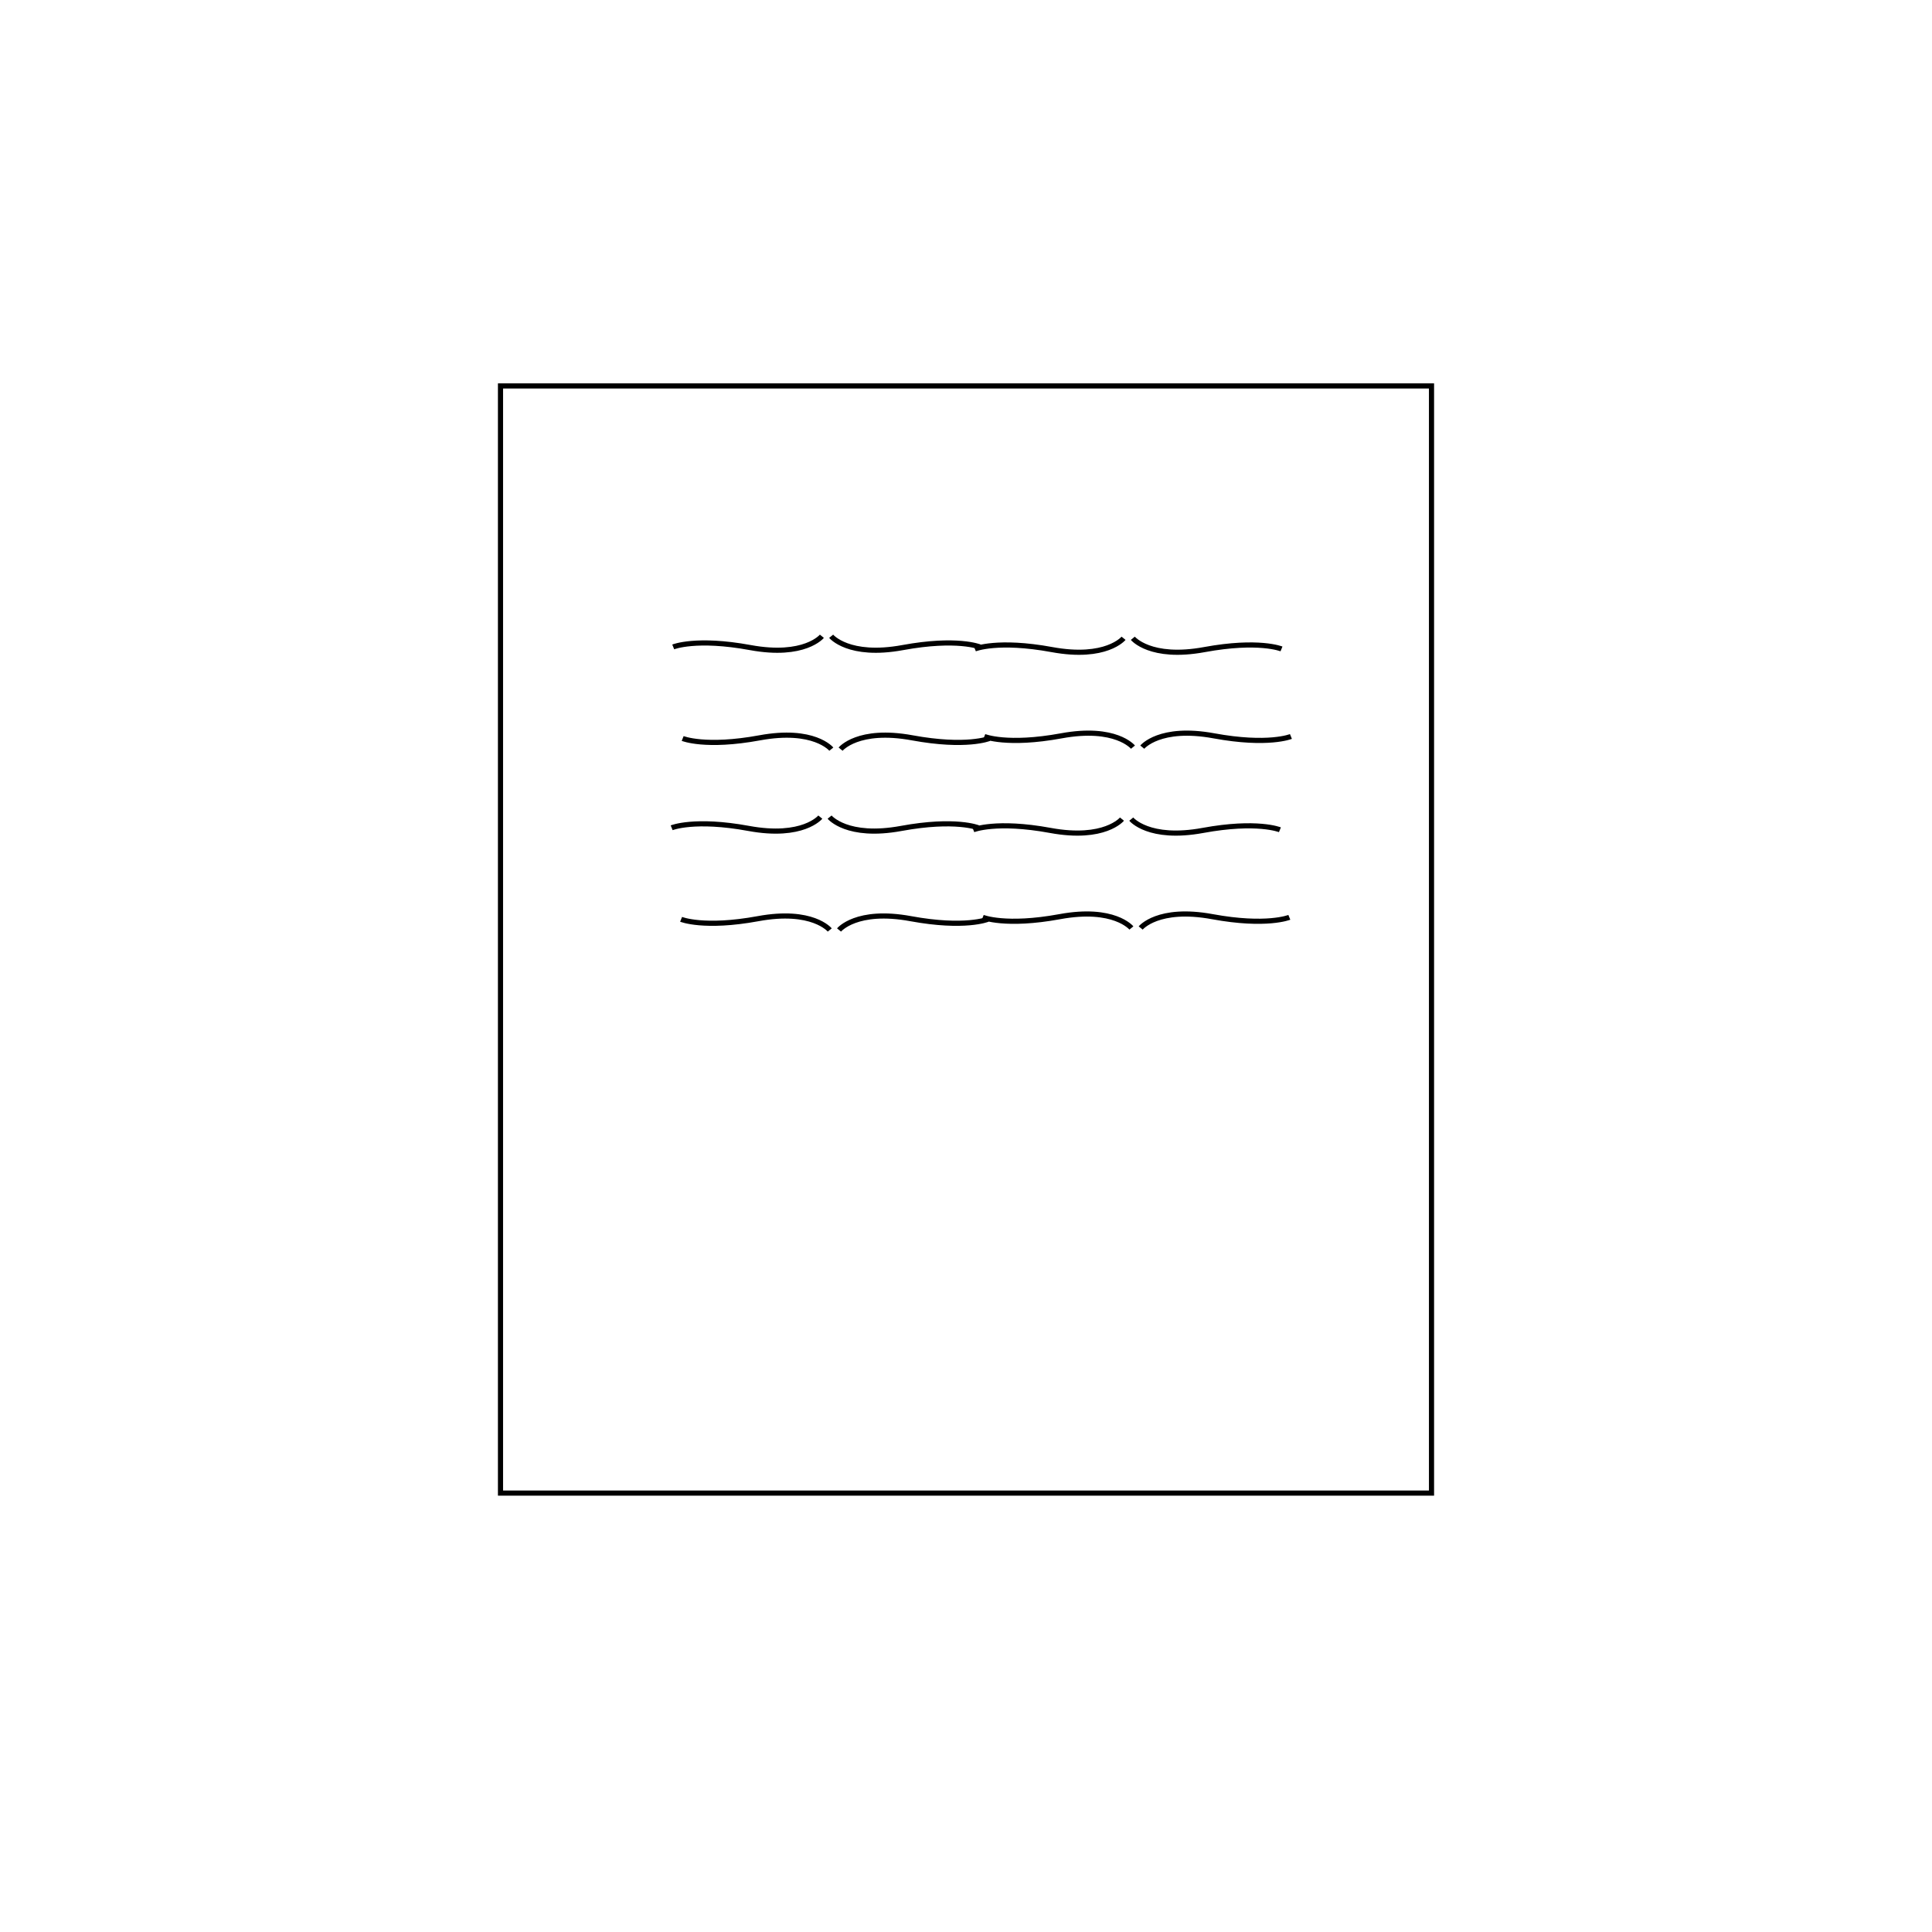
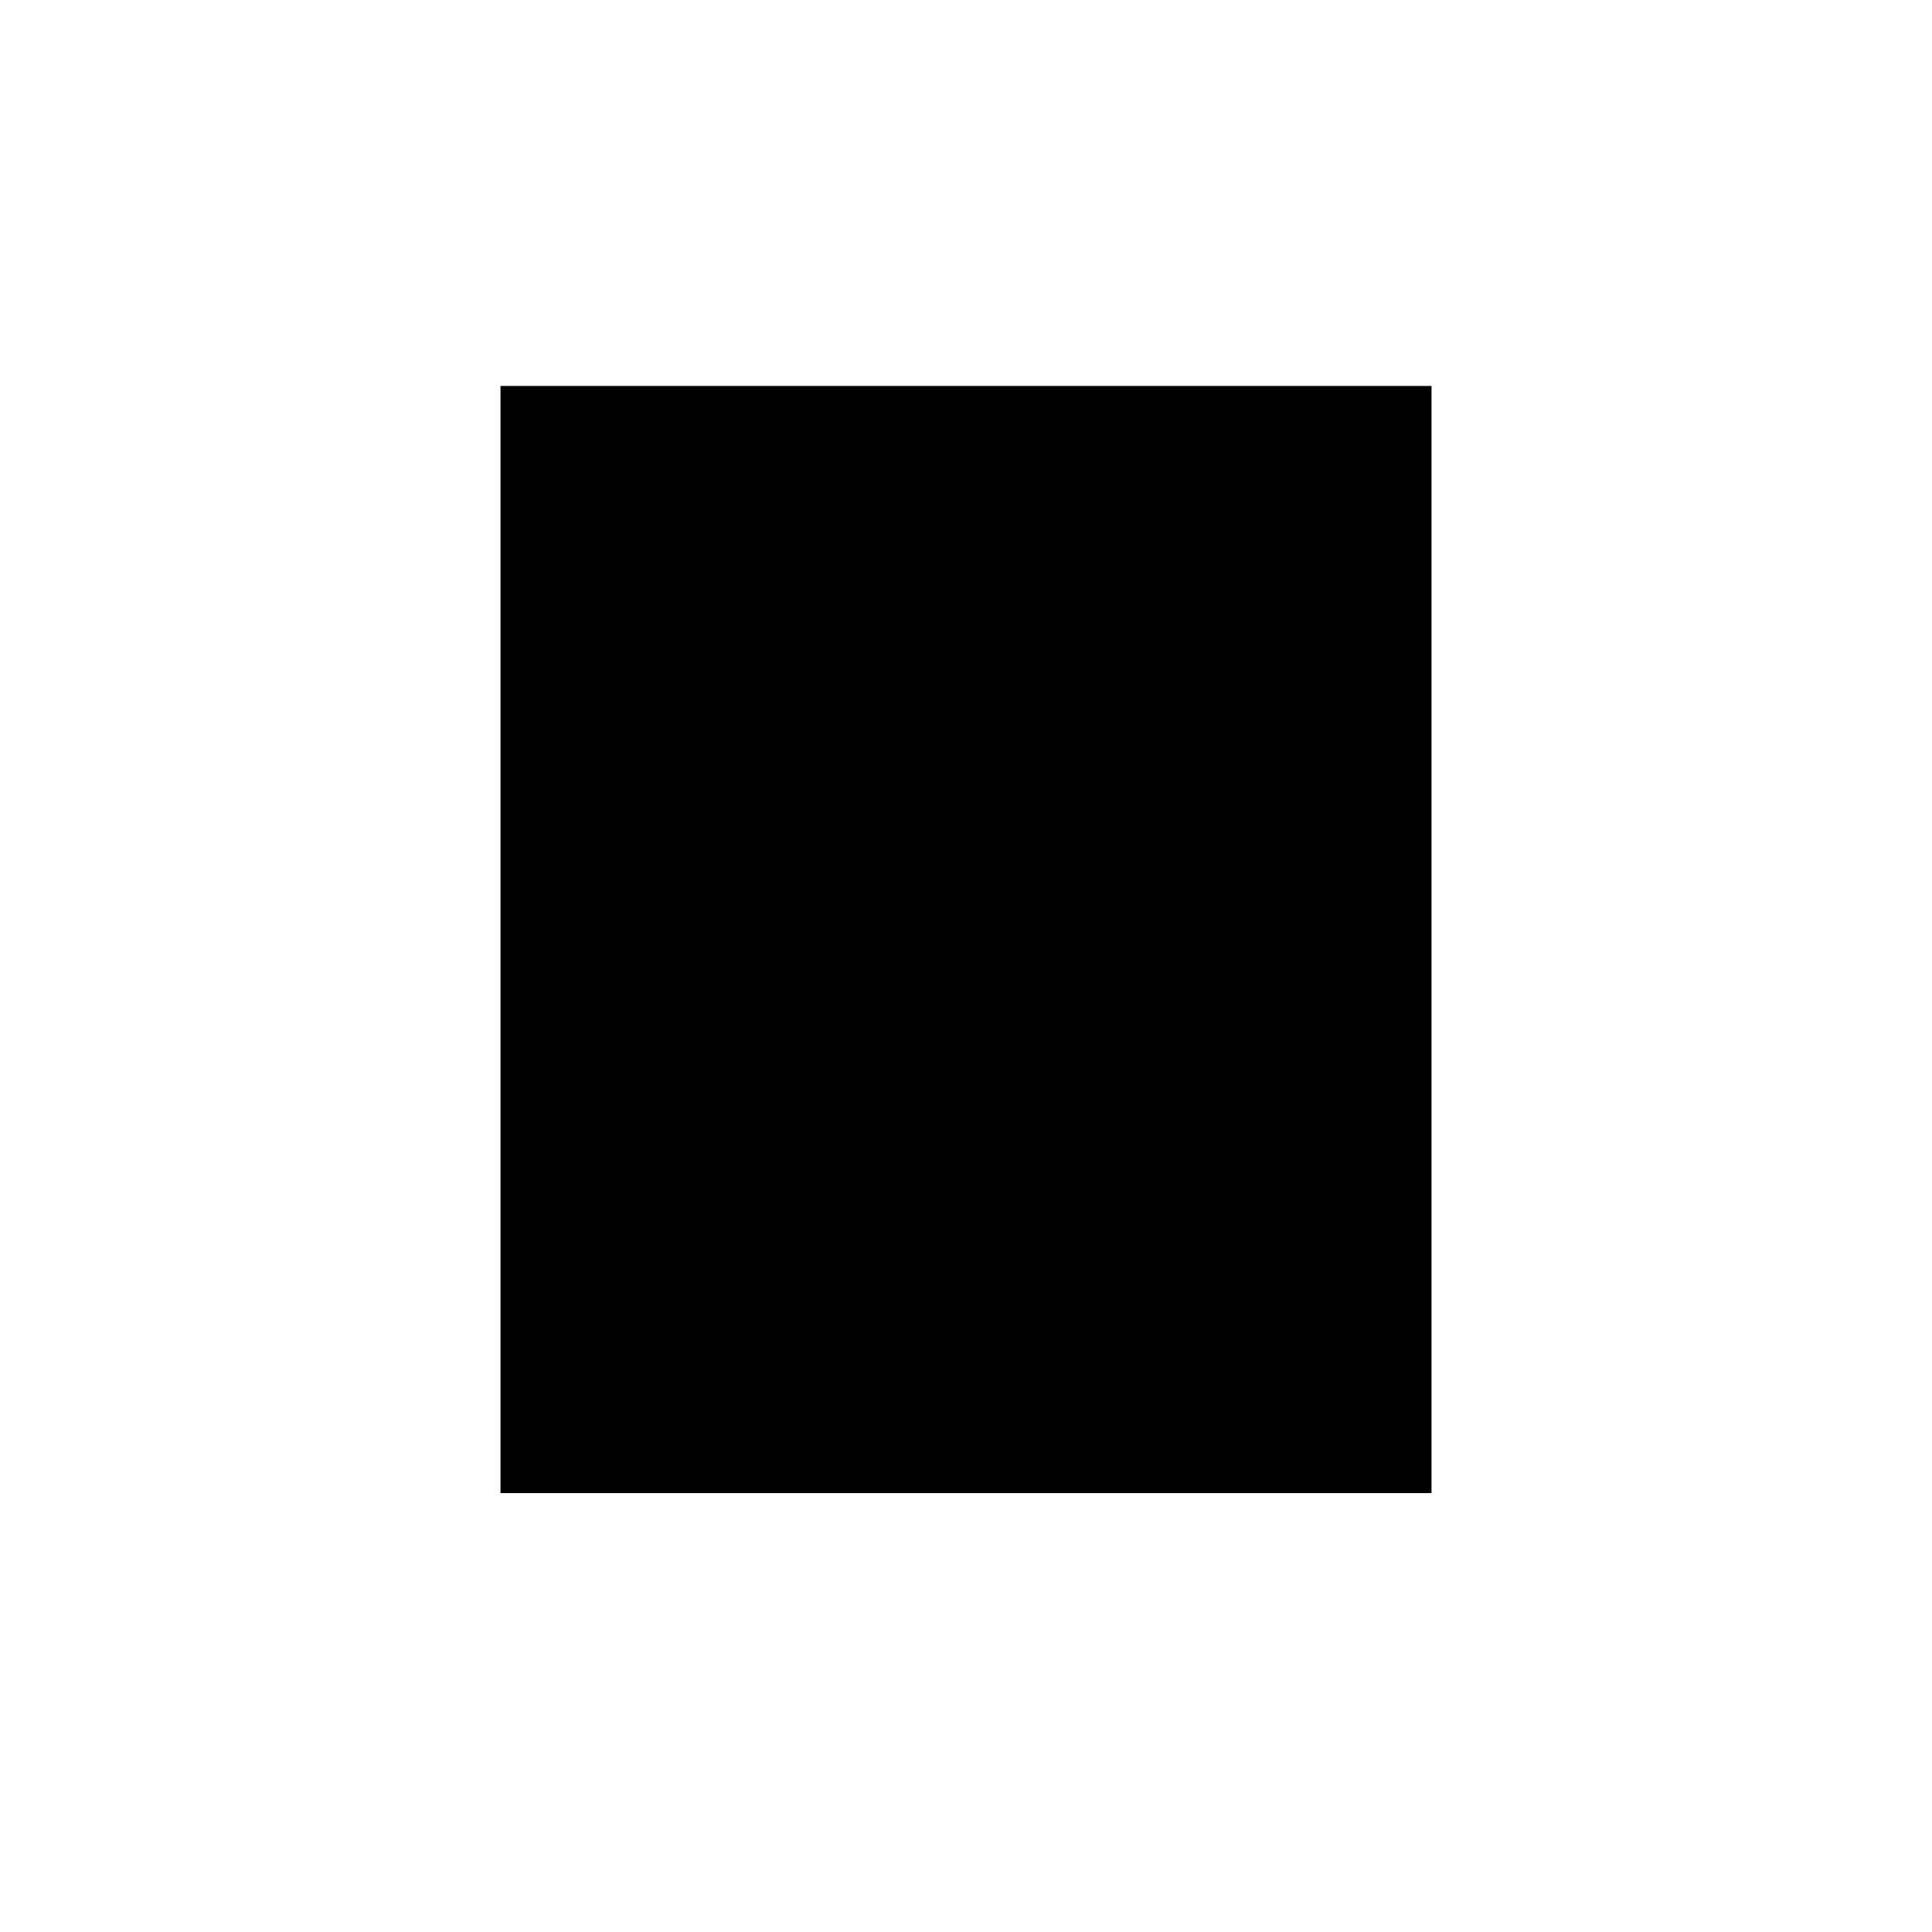
<svg xmlns="http://www.w3.org/2000/svg" width="99.635mm" height="99.635mm" viewBox="0 0 99.635 99.635" version="1.1" id="svg1">
  <defs id="defs1" />
  <g id="layer1" transform="translate(0.4866193,-100.1622)">
    <g id="g9-0-4" transform="matrix(-1,0,0,1,134.0026,-50.73774)">
-       <path style="fill:none;stroke:#000000;stroke-width:0.265px;stroke-linecap:butt;stroke-linejoin:miter;stroke-opacity:1" d="m 60.665,170.803 h 48.013 v 57.097 H 60.665 Z" id="path1-5-0" />
-       <path style="fill:none;stroke:#000000;stroke-width:0.265px;stroke-linecap:butt;stroke-linejoin:miter;stroke-opacity:1" d="m 68.402,184.366 c 0,0 1.175,-0.481 3.973,0.034 2.798,0.515 3.693,-0.584 3.693,-0.584 m -7.666,0.55 c 0,0 1.175,-0.481 3.973,0.034 2.798,0.515 3.693,-0.584 3.693,-0.584" id="path9-97-1" />
-       <path style="fill:none;stroke:#000000;stroke-width:0.265px;stroke-linecap:butt;stroke-linejoin:miter;stroke-opacity:1" d="m 84.213,184.366 c 0,0 -1.175,-0.481 -3.973,0.034 -2.798,0.515 -3.693,-0.584 -3.693,-0.584 m 7.666,0.55 c 0,0 -1.175,-0.481 -3.973,0.034 -2.798,0.515 -3.693,-0.584 -3.693,-0.584" id="path9-1-7-6" />
-       <path style="fill:none;stroke:#000000;stroke-width:0.265px;stroke-linecap:butt;stroke-linejoin:miter;stroke-opacity:1" d="m 83.959,184.262 c 0,0 1.175,-0.481 3.973,0.034 2.798,0.515 3.693,-0.584 3.693,-0.584 m -7.666,0.55 c 0,0 1.175,-0.481 3.973,0.034 2.798,0.515 3.693,-0.584 3.693,-0.584" id="path9-10-45-2" />
-       <path style="fill:none;stroke:#000000;stroke-width:0.265px;stroke-linecap:butt;stroke-linejoin:miter;stroke-opacity:1" d="m 99.77,184.262 c 0,0 -1.175,-0.481 -3.973,0.034 -2.798,0.515 -3.693,-0.584 -3.693,-0.584 m 7.666,0.55 c 0,0 -1.175,-0.481 -3.973,0.034 -2.798,0.515 -3.693,-0.584 -3.693,-0.584" id="path9-1-4-1-2" />
-       <path style="fill:none;stroke:#000000;stroke-width:0.265px;stroke-linecap:butt;stroke-linejoin:miter;stroke-opacity:1" d="m 67.915,188.881 c 0,0 1.175,0.481 3.973,-0.034 2.798,-0.515 3.693,0.584 3.693,0.584 m -7.666,-0.55 c 0,0 1.175,0.481 3.973,-0.034 2.798,-0.515 3.693,0.584 3.693,0.584" id="path9-9-7-3" />
+       <path d="m 60.665,170.803 h 48.013 v 57.097 H 60.665 Z" id="path1-5-0" />
+       <path d="m 68.402,184.366 c 0,0 1.175,-0.481 3.973,0.034 2.798,0.515 3.693,-0.584 3.693,-0.584 m -7.666,0.55 c 0,0 1.175,-0.481 3.973,0.034 2.798,0.515 3.693,-0.584 3.693,-0.584" id="path9-97-1" />
+       <path d="m 84.213,184.366 c 0,0 -1.175,-0.481 -3.973,0.034 -2.798,0.515 -3.693,-0.584 -3.693,-0.584 m 7.666,0.55 c 0,0 -1.175,-0.481 -3.973,0.034 -2.798,0.515 -3.693,-0.584 -3.693,-0.584" id="path9-1-7-6" />
+       <path d="m 83.959,184.262 c 0,0 1.175,-0.481 3.973,0.034 2.798,0.515 3.693,-0.584 3.693,-0.584 m -7.666,0.55 c 0,0 1.175,-0.481 3.973,0.034 2.798,0.515 3.693,-0.584 3.693,-0.584" id="path9-10-45-2" />
+       <path d="m 99.77,184.262 c 0,0 -1.175,-0.481 -3.973,0.034 -2.798,0.515 -3.693,-0.584 -3.693,-0.584 m 7.666,0.55 c 0,0 -1.175,-0.481 -3.973,0.034 -2.798,0.515 -3.693,-0.584 -3.693,-0.584" id="path9-1-4-1-2" />
+       <path d="m 67.915,188.881 c 0,0 1.175,0.481 3.973,-0.034 2.798,-0.515 3.693,0.584 3.693,0.584 m -7.666,-0.55 c 0,0 1.175,0.481 3.973,-0.034 2.798,-0.515 3.693,0.584 3.693,0.584" id="path9-9-7-3" />
      <path style="fill:none;stroke:#000000;stroke-width:0.265px;stroke-linecap:butt;stroke-linejoin:miter;stroke-opacity:1" d="m 83.727,188.881 c 0,0 -1.175,0.481 -3.973,-0.034 -2.798,-0.515 -3.693,0.584 -3.693,0.584 m 7.666,-0.55 c 0,0 -1.175,0.481 -3.973,-0.034 -2.798,-0.515 -3.693,0.584 -3.693,0.584" id="path9-1-8-3-5" />
-       <path style="fill:none;stroke:#000000;stroke-width:0.265px;stroke-linecap:butt;stroke-linejoin:miter;stroke-opacity:1" d="m 83.472,188.984 c 0,0 1.175,0.481 3.973,-0.034 2.798,-0.515 3.693,0.584 3.693,0.584 m -7.666,-0.55 c 0,0 1.175,0.481 3.973,-0.034 2.798,-0.515 3.693,0.584 3.693,0.584" id="path9-10-9-34-9" />
-       <path style="fill:none;stroke:#000000;stroke-width:0.265px;stroke-linecap:butt;stroke-linejoin:miter;stroke-opacity:1" d="m 99.283,188.984 c 0,0 -1.175,0.481 -3.973,-0.034 -2.798,-0.515 -3.693,0.584 -3.693,0.584 m 7.666,-0.55 c 0,0 -1.175,0.481 -3.973,-0.034 -2.798,-0.515 -3.693,0.584 -3.693,0.584" id="path9-1-4-2-3-0" />
-       <path style="fill:none;stroke:#000000;stroke-width:0.265px;stroke-linecap:butt;stroke-linejoin:miter;stroke-opacity:1" d="m 68.483,193.692 c 0,0 1.175,-0.481 3.973,0.034 2.798,0.515 3.693,-0.584 3.693,-0.584 m -7.666,0.55 c 0,0 1.175,-0.481 3.973,0.034 2.798,0.515 3.693,-0.584 3.693,-0.584" id="path9-3-7-92" />
-       <path style="fill:none;stroke:#000000;stroke-width:0.265px;stroke-linecap:butt;stroke-linejoin:miter;stroke-opacity:1" d="m 84.294,193.692 c 0,0 -1.175,-0.481 -3.973,0.034 -2.798,0.515 -3.693,-0.584 -3.693,-0.584 m 7.666,0.55 c 0,0 -1.175,-0.481 -3.973,0.034 -2.798,0.515 -3.693,-0.584 -3.693,-0.584" id="path9-1-9-8-1" />
-       <path style="fill:none;stroke:#000000;stroke-width:0.265px;stroke-linecap:butt;stroke-linejoin:miter;stroke-opacity:1" d="m 84.04,193.589 c 0,0 1.175,-0.481 3.973,0.034 2.798,0.515 3.693,-0.584 3.693,-0.584 m -7.666,0.55 c 0,0 1.175,-0.481 3.973,0.034 2.798,0.515 3.693,-0.584 3.693,-0.584" id="path9-10-1-8-2" />
-       <path style="fill:none;stroke:#000000;stroke-width:0.265px;stroke-linecap:butt;stroke-linejoin:miter;stroke-opacity:1" d="m 99.851,193.589 c 0,0 -1.175,-0.481 -3.973,0.034 -2.798,0.515 -3.693,-0.584 -3.693,-0.584 m 7.666,0.55 c 0,0 -1.175,-0.481 -3.973,0.034 -2.798,0.515 -3.693,-0.584 -3.693,-0.584" id="path9-1-4-9-6-1" />
-       <path style="fill:none;stroke:#000000;stroke-width:0.265px;stroke-linecap:butt;stroke-linejoin:miter;stroke-opacity:1" d="m 67.997,198.207 c 0,0 1.175,0.481 3.973,-0.034 2.798,-0.515 3.693,0.584 3.693,0.584 m -7.666,-0.55 c 0,0 1.175,0.481 3.973,-0.034 2.798,-0.515 3.693,0.584 3.693,0.584" id="path9-9-9-8-9" />
-       <path style="fill:none;stroke:#000000;stroke-width:0.265px;stroke-linecap:butt;stroke-linejoin:miter;stroke-opacity:1" d="m 83.808,198.207 c 0,0 -1.175,0.481 -3.973,-0.034 -2.798,-0.515 -3.693,0.584 -3.693,0.584 m 7.666,-0.55 c 0,0 -1.175,0.481 -3.973,-0.034 -2.798,-0.515 -3.693,0.584 -3.693,0.584" id="path9-1-8-5-1-1" />
-       <path style="fill:none;stroke:#000000;stroke-width:0.265px;stroke-linecap:butt;stroke-linejoin:miter;stroke-opacity:1" d="m 83.553,198.31 c 0,0 1.175,0.481 3.973,-0.034 2.798,-0.515 3.693,0.584 3.693,0.584 m -7.666,-0.55 c 0,0 1.175,0.481 3.973,-0.034 2.798,-0.515 3.693,0.584 3.693,0.584" id="path9-10-9-3-1-0" />
-       <path style="fill:none;stroke:#000000;stroke-width:0.265px;stroke-linecap:butt;stroke-linejoin:miter;stroke-opacity:1" d="m 99.364,198.31 c 0,0 -1.175,0.481 -3.973,-0.034 -2.798,-0.515 -3.693,0.584 -3.693,0.584 m 7.666,-0.55 c 0,0 -1.175,0.481 -3.973,-0.034 -2.798,-0.515 -3.693,0.584 -3.693,0.584" id="path9-1-4-2-1-1-69" />
+       <path d="m 83.472,188.984 c 0,0 1.175,0.481 3.973,-0.034 2.798,-0.515 3.693,0.584 3.693,0.584 m -7.666,-0.55 c 0,0 1.175,0.481 3.973,-0.034 2.798,-0.515 3.693,0.584 3.693,0.584" id="path9-10-9-34-9" />
+       <path d="m 99.283,188.984 c 0,0 -1.175,0.481 -3.973,-0.034 -2.798,-0.515 -3.693,0.584 -3.693,0.584 m 7.666,-0.55 c 0,0 -1.175,0.481 -3.973,-0.034 -2.798,-0.515 -3.693,0.584 -3.693,0.584" id="path9-1-4-2-3-0" />
+       <path d="m 68.483,193.692 c 0,0 1.175,-0.481 3.973,0.034 2.798,0.515 3.693,-0.584 3.693,-0.584 m -7.666,0.55 c 0,0 1.175,-0.481 3.973,0.034 2.798,0.515 3.693,-0.584 3.693,-0.584" id="path9-3-7-92" />
+       <path d="m 84.294,193.692 c 0,0 -1.175,-0.481 -3.973,0.034 -2.798,0.515 -3.693,-0.584 -3.693,-0.584 m 7.666,0.55 c 0,0 -1.175,-0.481 -3.973,0.034 -2.798,0.515 -3.693,-0.584 -3.693,-0.584" id="path9-1-9-8-1" />
+       <path d="m 84.04,193.589 c 0,0 1.175,-0.481 3.973,0.034 2.798,0.515 3.693,-0.584 3.693,-0.584 m -7.666,0.55 c 0,0 1.175,-0.481 3.973,0.034 2.798,0.515 3.693,-0.584 3.693,-0.584" id="path9-10-1-8-2" />
+       <path d="m 99.851,193.589 c 0,0 -1.175,-0.481 -3.973,0.034 -2.798,0.515 -3.693,-0.584 -3.693,-0.584 m 7.666,0.55 c 0,0 -1.175,-0.481 -3.973,0.034 -2.798,0.515 -3.693,-0.584 -3.693,-0.584" id="path9-1-4-9-6-1" />
+       <path d="m 67.997,198.207 c 0,0 1.175,0.481 3.973,-0.034 2.798,-0.515 3.693,0.584 3.693,0.584 m -7.666,-0.55 c 0,0 1.175,0.481 3.973,-0.034 2.798,-0.515 3.693,0.584 3.693,0.584" id="path9-9-9-8-9" />
+       <path d="m 83.808,198.207 c 0,0 -1.175,0.481 -3.973,-0.034 -2.798,-0.515 -3.693,0.584 -3.693,0.584 m 7.666,-0.55 c 0,0 -1.175,0.481 -3.973,-0.034 -2.798,-0.515 -3.693,0.584 -3.693,0.584" id="path9-1-8-5-1-1" />
+       <path d="m 83.553,198.31 c 0,0 1.175,0.481 3.973,-0.034 2.798,-0.515 3.693,0.584 3.693,0.584 m -7.666,-0.55 c 0,0 1.175,0.481 3.973,-0.034 2.798,-0.515 3.693,0.584 3.693,0.584" id="path9-10-9-3-1-0" />
+       <path d="m 99.364,198.31 c 0,0 -1.175,0.481 -3.973,-0.034 -2.798,-0.515 -3.693,0.584 -3.693,0.584 m 7.666,-0.55 c 0,0 -1.175,0.481 -3.973,-0.034 -2.798,-0.515 -3.693,0.584 -3.693,0.584" id="path9-1-4-2-1-1-69" />
    </g>
-     <rect style="opacity:0.98;fill:none;stroke:#000000;stroke-width:0;stroke-linecap:round;stroke-linejoin:round;stroke-dasharray:none;stroke-opacity:0.9" id="rect2-6" width="99.635" height="99.635" x="-0.487" y="100.162" />
  </g>
</svg>
